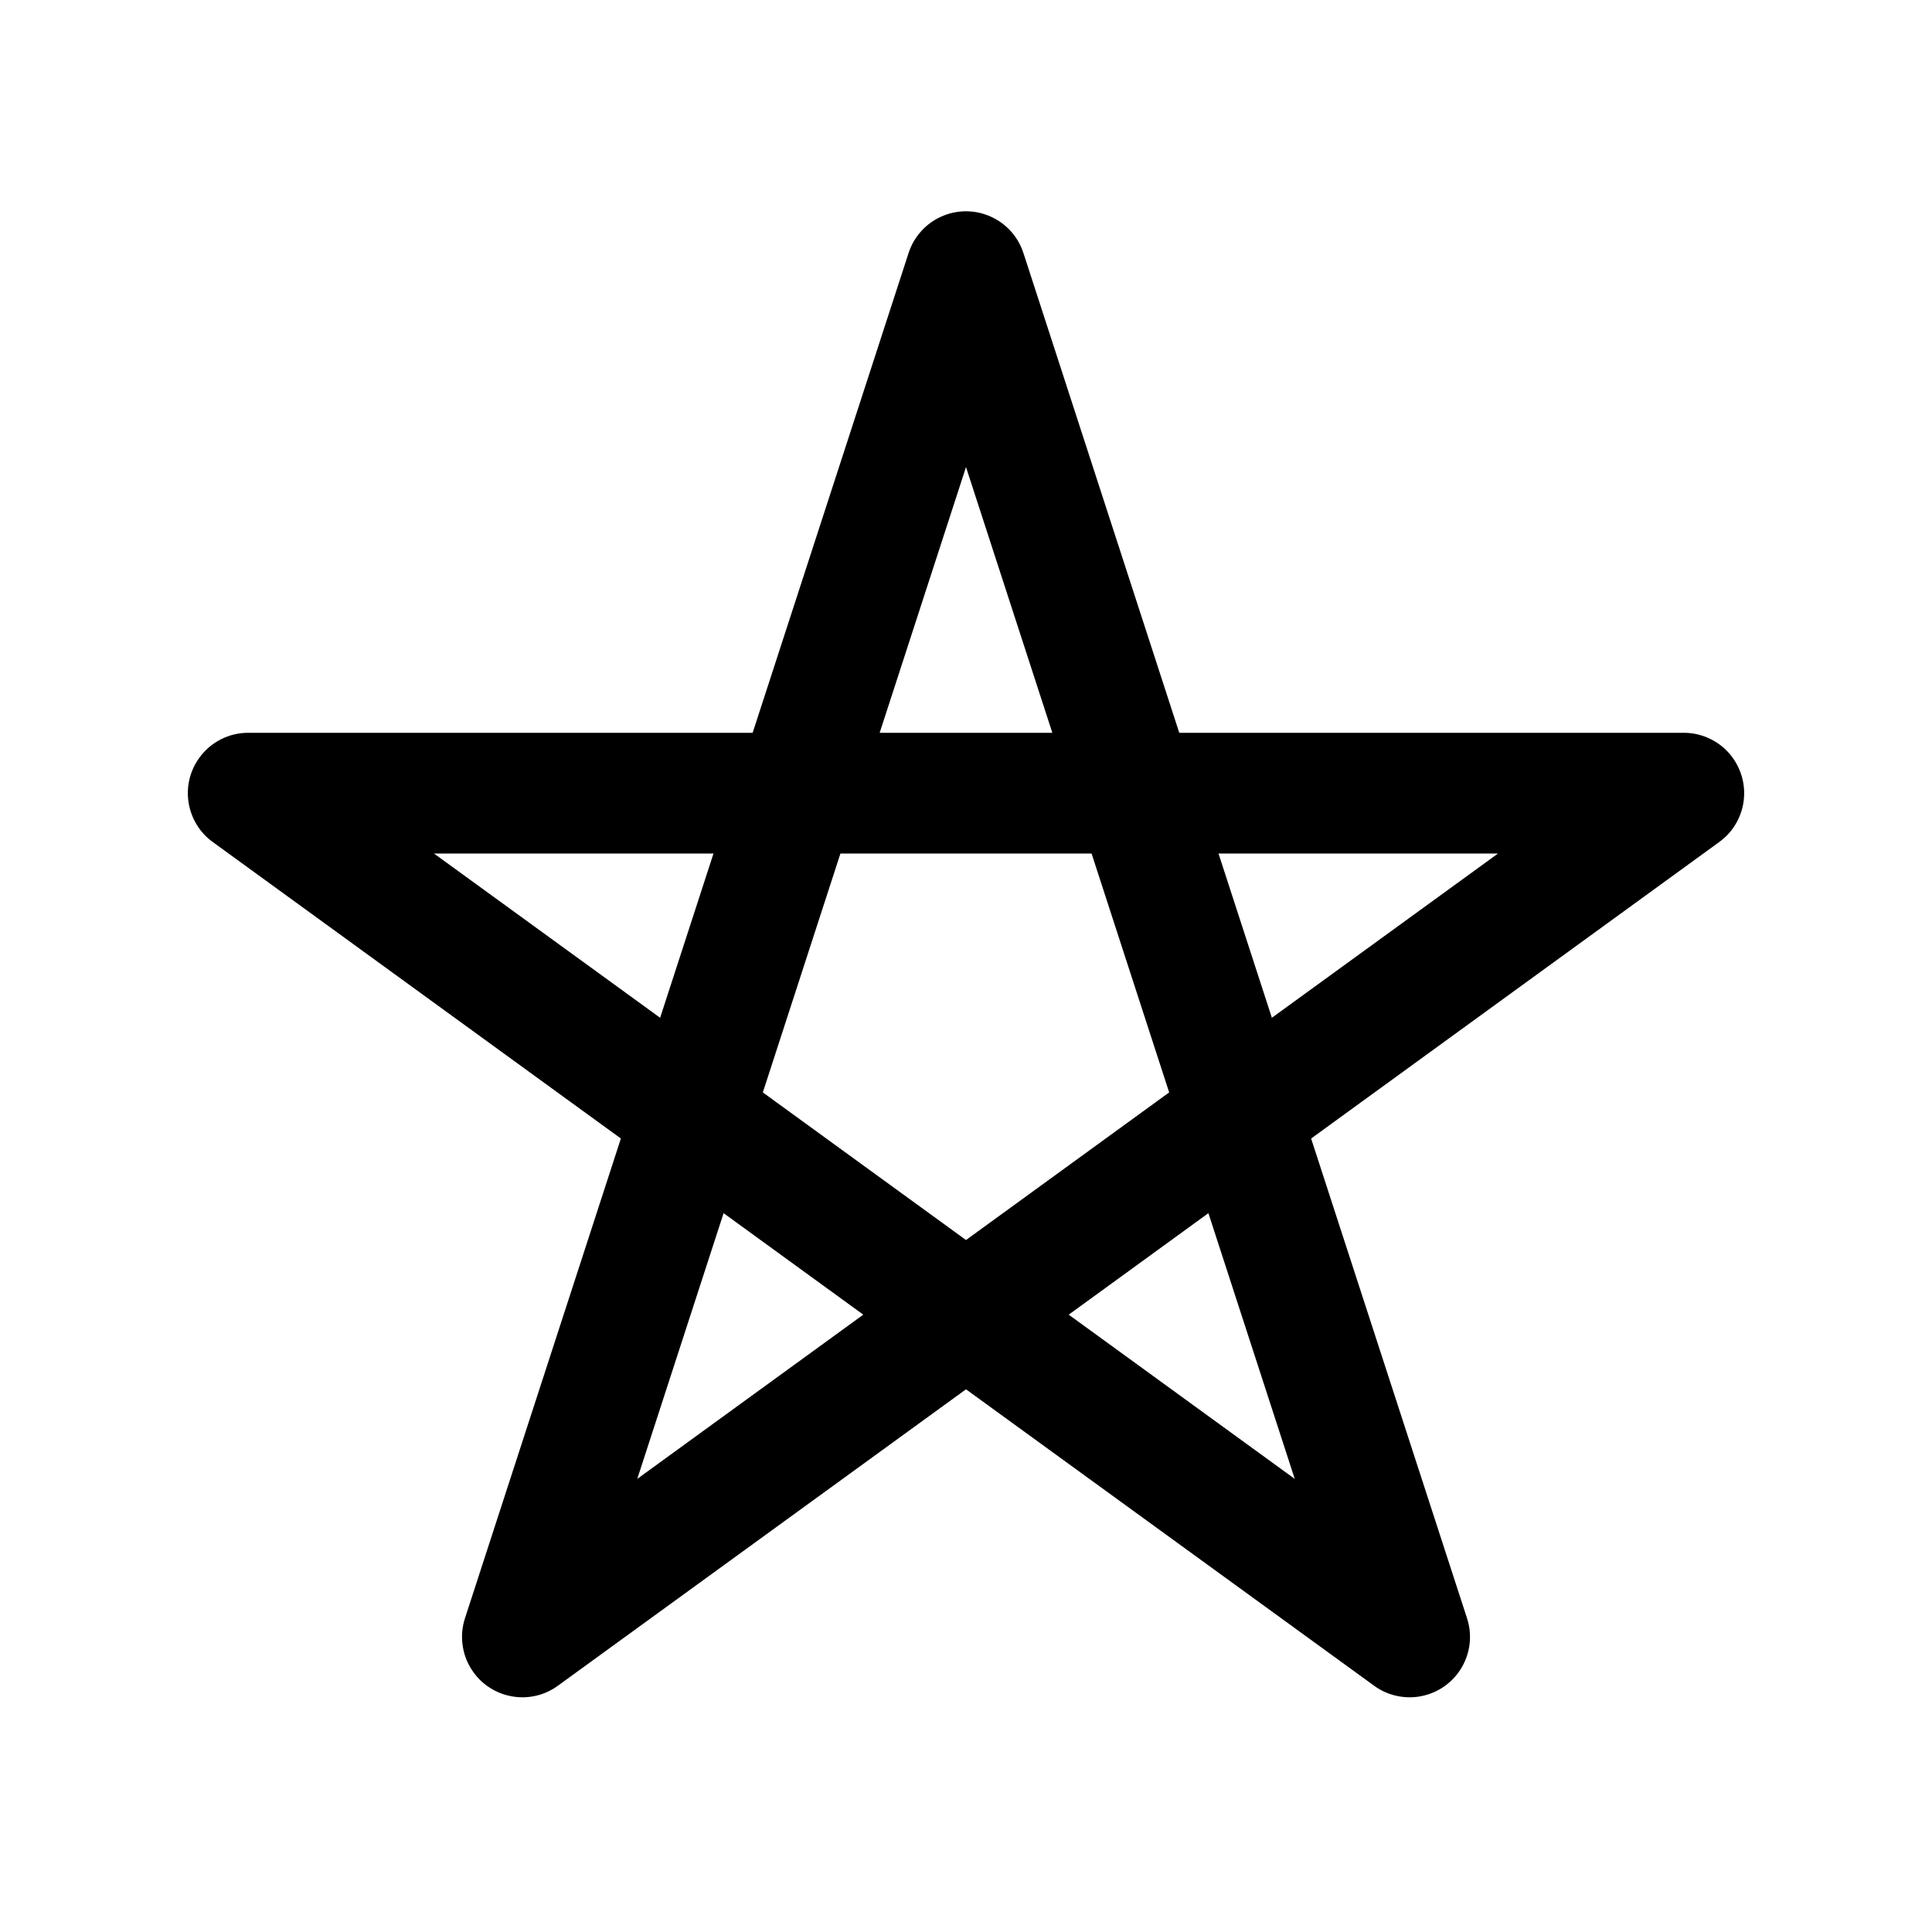
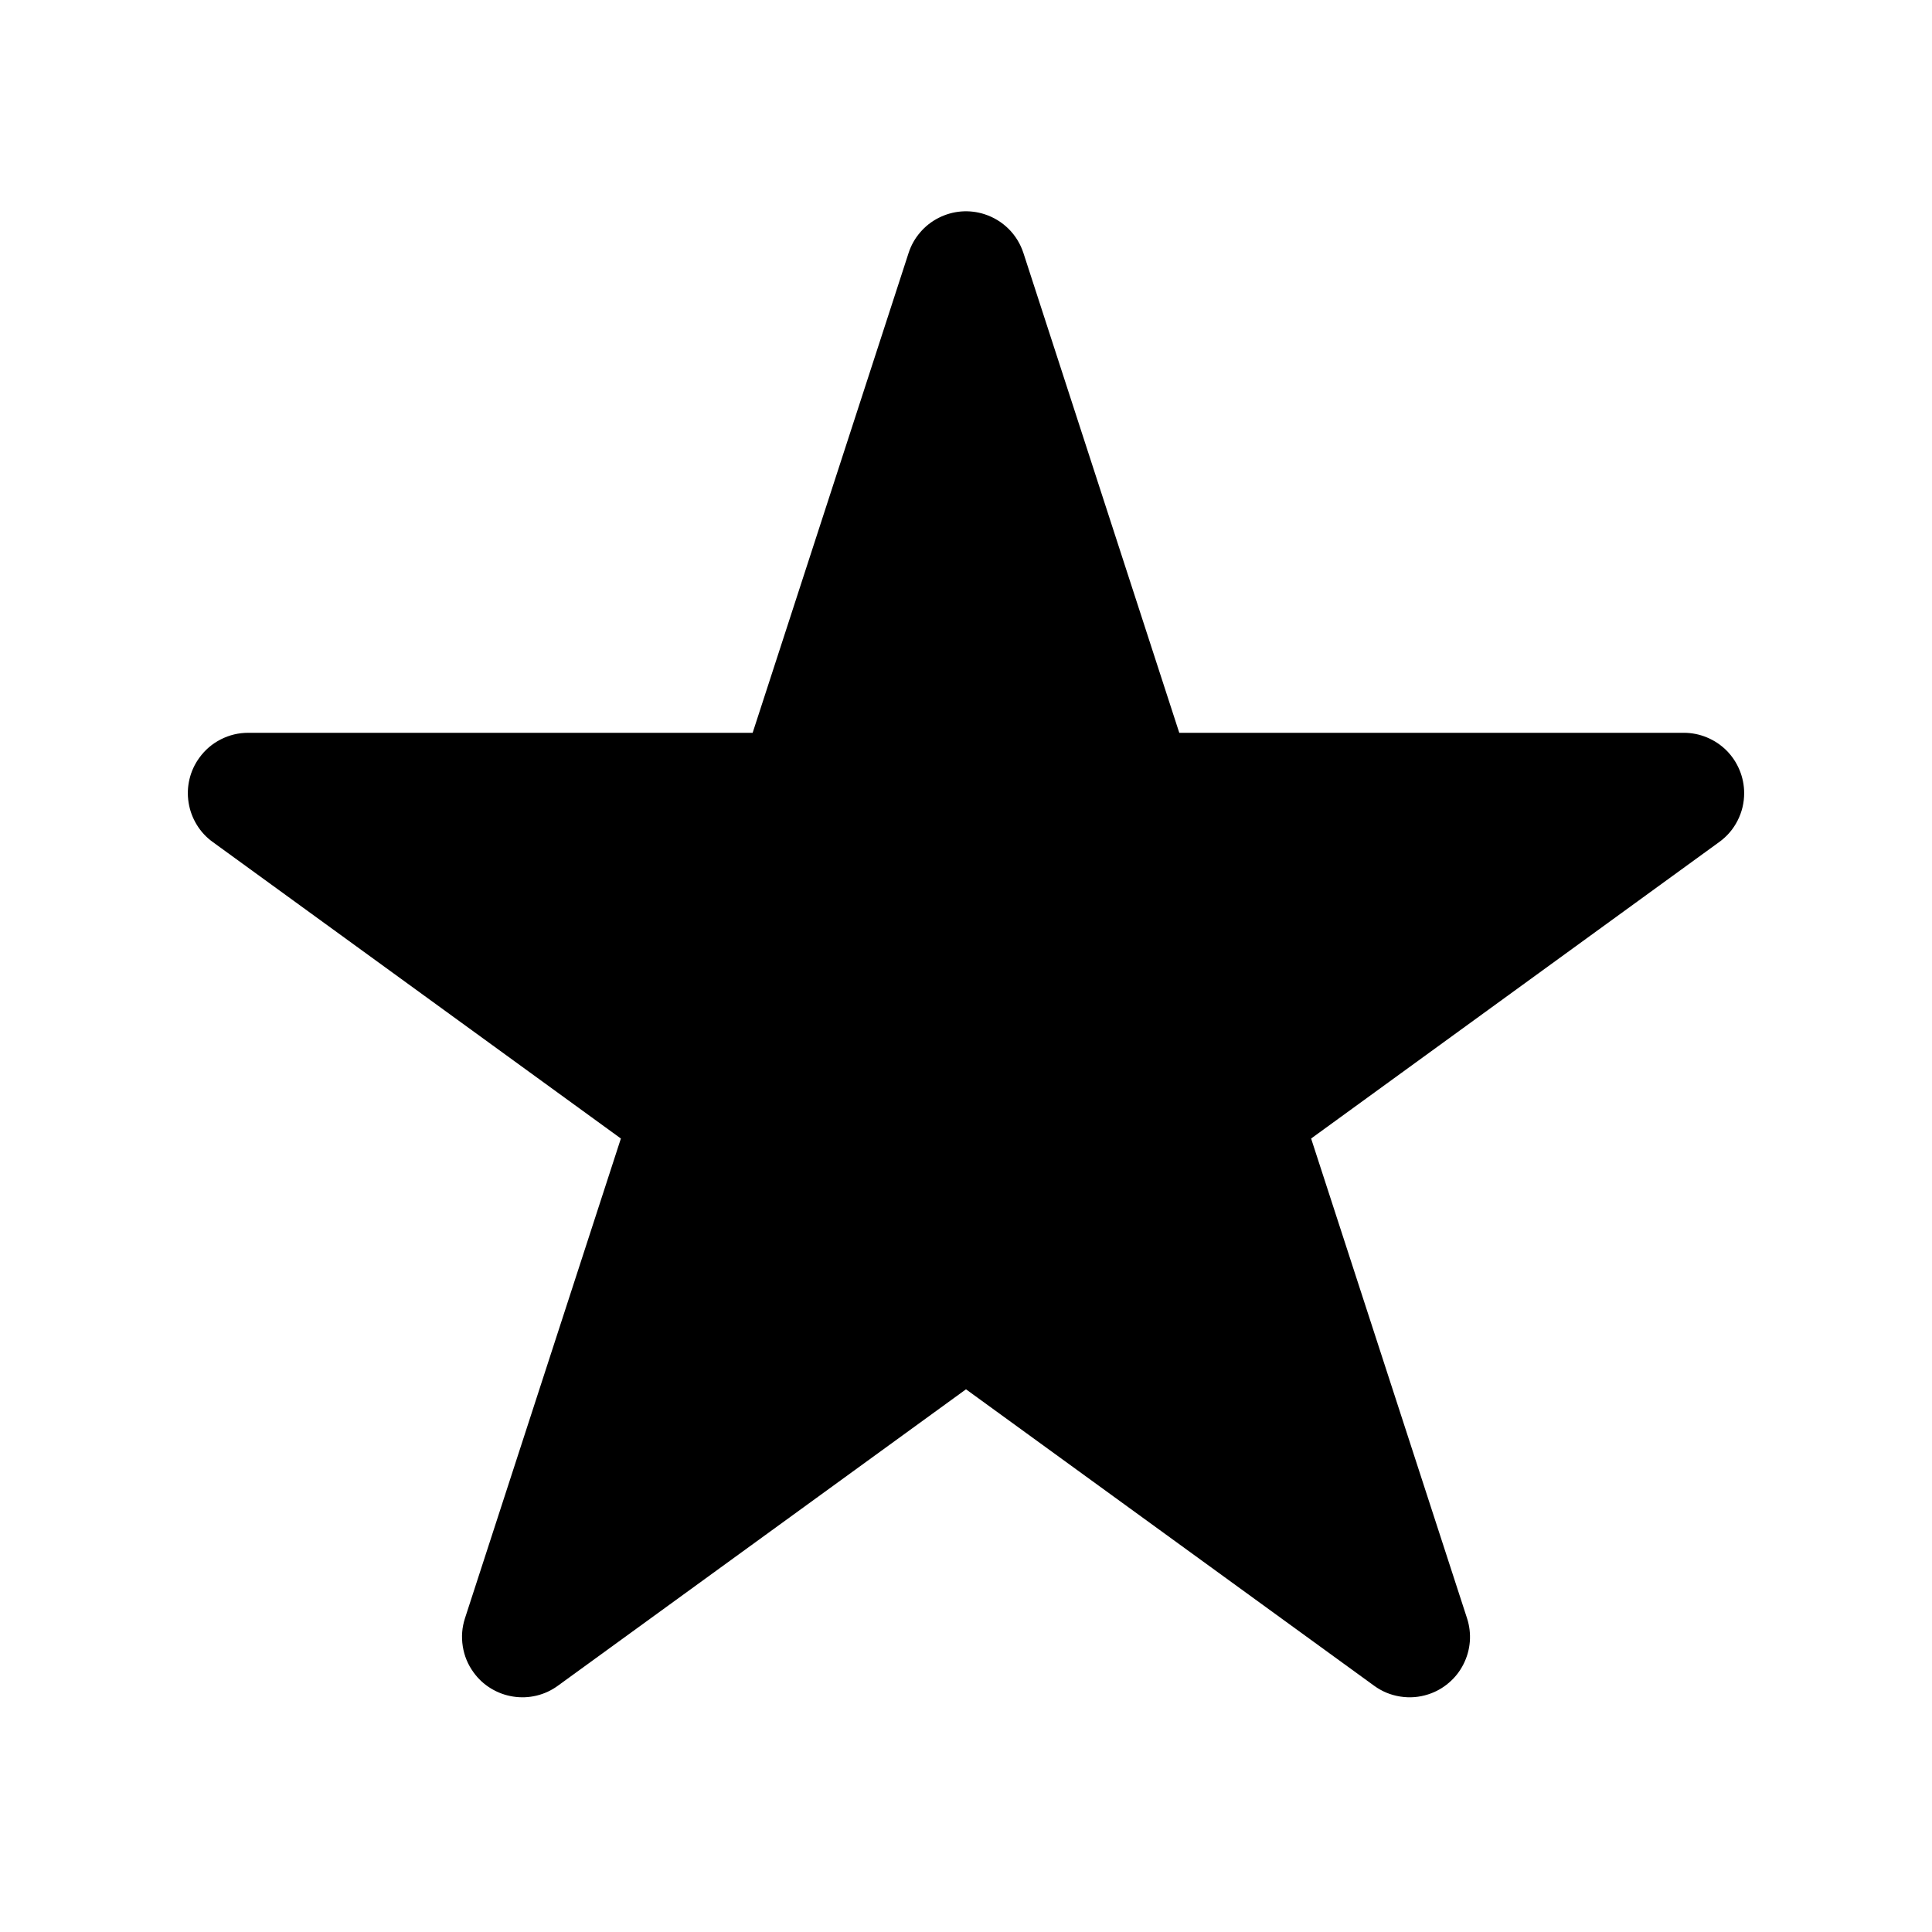
<svg xmlns="http://www.w3.org/2000/svg" viewBox="0 0 256 256" fill="currentColor">
-   <path d="M130.47 28.39Q128.96 27.9 127.37 28.02Q125.79 28.15 124.37 28.87Q122.95 29.59 121.92 30.8Q120.88 32.01 120.39 33.53L99.73 97.1H32.89Q30.97 97.1 29.26 97.97Q27.55 98.84 26.42 100.4Q25.48 101.69 25.11 103.23Q24.74 104.78 24.99 106.35Q25.24 107.92 26.07 109.28Q26.9 110.64 28.19 111.57L82.27 150.86L61.61 214.43Q61.02 216.25 61.32 218.15Q61.62 220.05 62.75 221.6Q63.68 222.89 65.04 223.72Q66.4 224.55 67.97 224.8Q69.54 225.05 71.09 224.68Q72.63 224.31 73.92 223.37L128 184.09L182.08 223.37Q183.63 224.5 185.53 224.8Q187.43 225.1 189.25 224.51Q190.77 224.02 191.98 222.98Q193.19 221.95 193.91 220.53Q194.63 219.11 194.76 217.53Q194.88 215.94 194.39 214.43L173.73 150.86L227.81 111.57Q229.37 110.44 230.24 108.73Q231.11 107.02 231.11 105.1Q231.11 103.51 230.5 102.04Q229.89 100.57 228.77 99.44Q227.64 98.32 226.17 97.71Q224.7 97.1 223.11 97.1H156.26L135.61 33.53Q135.01 31.7 133.66 30.34Q132.3 28.99 130.47 28.39ZM139.44 97.1H116.56L128 61.89L139.44 97.1ZM94.54 113.1 87.47 134.86 57.51 113.1H94.54ZM101.08 144.75 111.36 113.1H144.64L154.92 144.75L128 164.31L101.08 144.75ZM168.53 134.86 161.46 113.1H198.49L168.53 134.86ZM95.88 160.75 114.39 174.2 84.44 195.96 95.88 160.75ZM141.61 174.2 160.12 160.75 171.56 195.96 141.61 174.2Z" />
+   <path d="M130.47 28.39Q128.96 27.9 127.37 28.02Q125.79 28.15 124.37 28.87Q122.95 29.59 121.92 30.8Q120.88 32.01 120.39 33.53L99.73 97.1H32.89Q30.97 97.1 29.26 97.97Q27.55 98.84 26.42 100.4Q25.48 101.69 25.11 103.23Q24.74 104.78 24.99 106.35Q25.24 107.92 26.07 109.28Q26.9 110.64 28.19 111.57L82.27 150.86L61.61 214.43Q61.02 216.25 61.32 218.15Q61.62 220.05 62.75 221.6Q63.68 222.89 65.04 223.72Q66.4 224.55 67.97 224.8Q69.54 225.05 71.09 224.68Q72.63 224.31 73.92 223.37L128 184.09L182.08 223.37Q183.63 224.5 185.53 224.8Q187.43 225.1 189.25 224.51Q190.77 224.02 191.98 222.98Q193.19 221.95 193.91 220.53Q194.63 219.11 194.76 217.53Q194.88 215.94 194.39 214.43L173.73 150.86L227.81 111.57Q229.37 110.44 230.24 108.73Q231.11 107.02 231.11 105.1Q231.11 103.51 230.5 102.04Q229.89 100.57 228.77 99.44Q227.64 98.32 226.17 97.71Q224.7 97.1 223.11 97.1H156.26L135.61 33.53Q135.01 31.7 133.66 30.34Q132.3 28.99 130.47 28.39Z" />
</svg>
